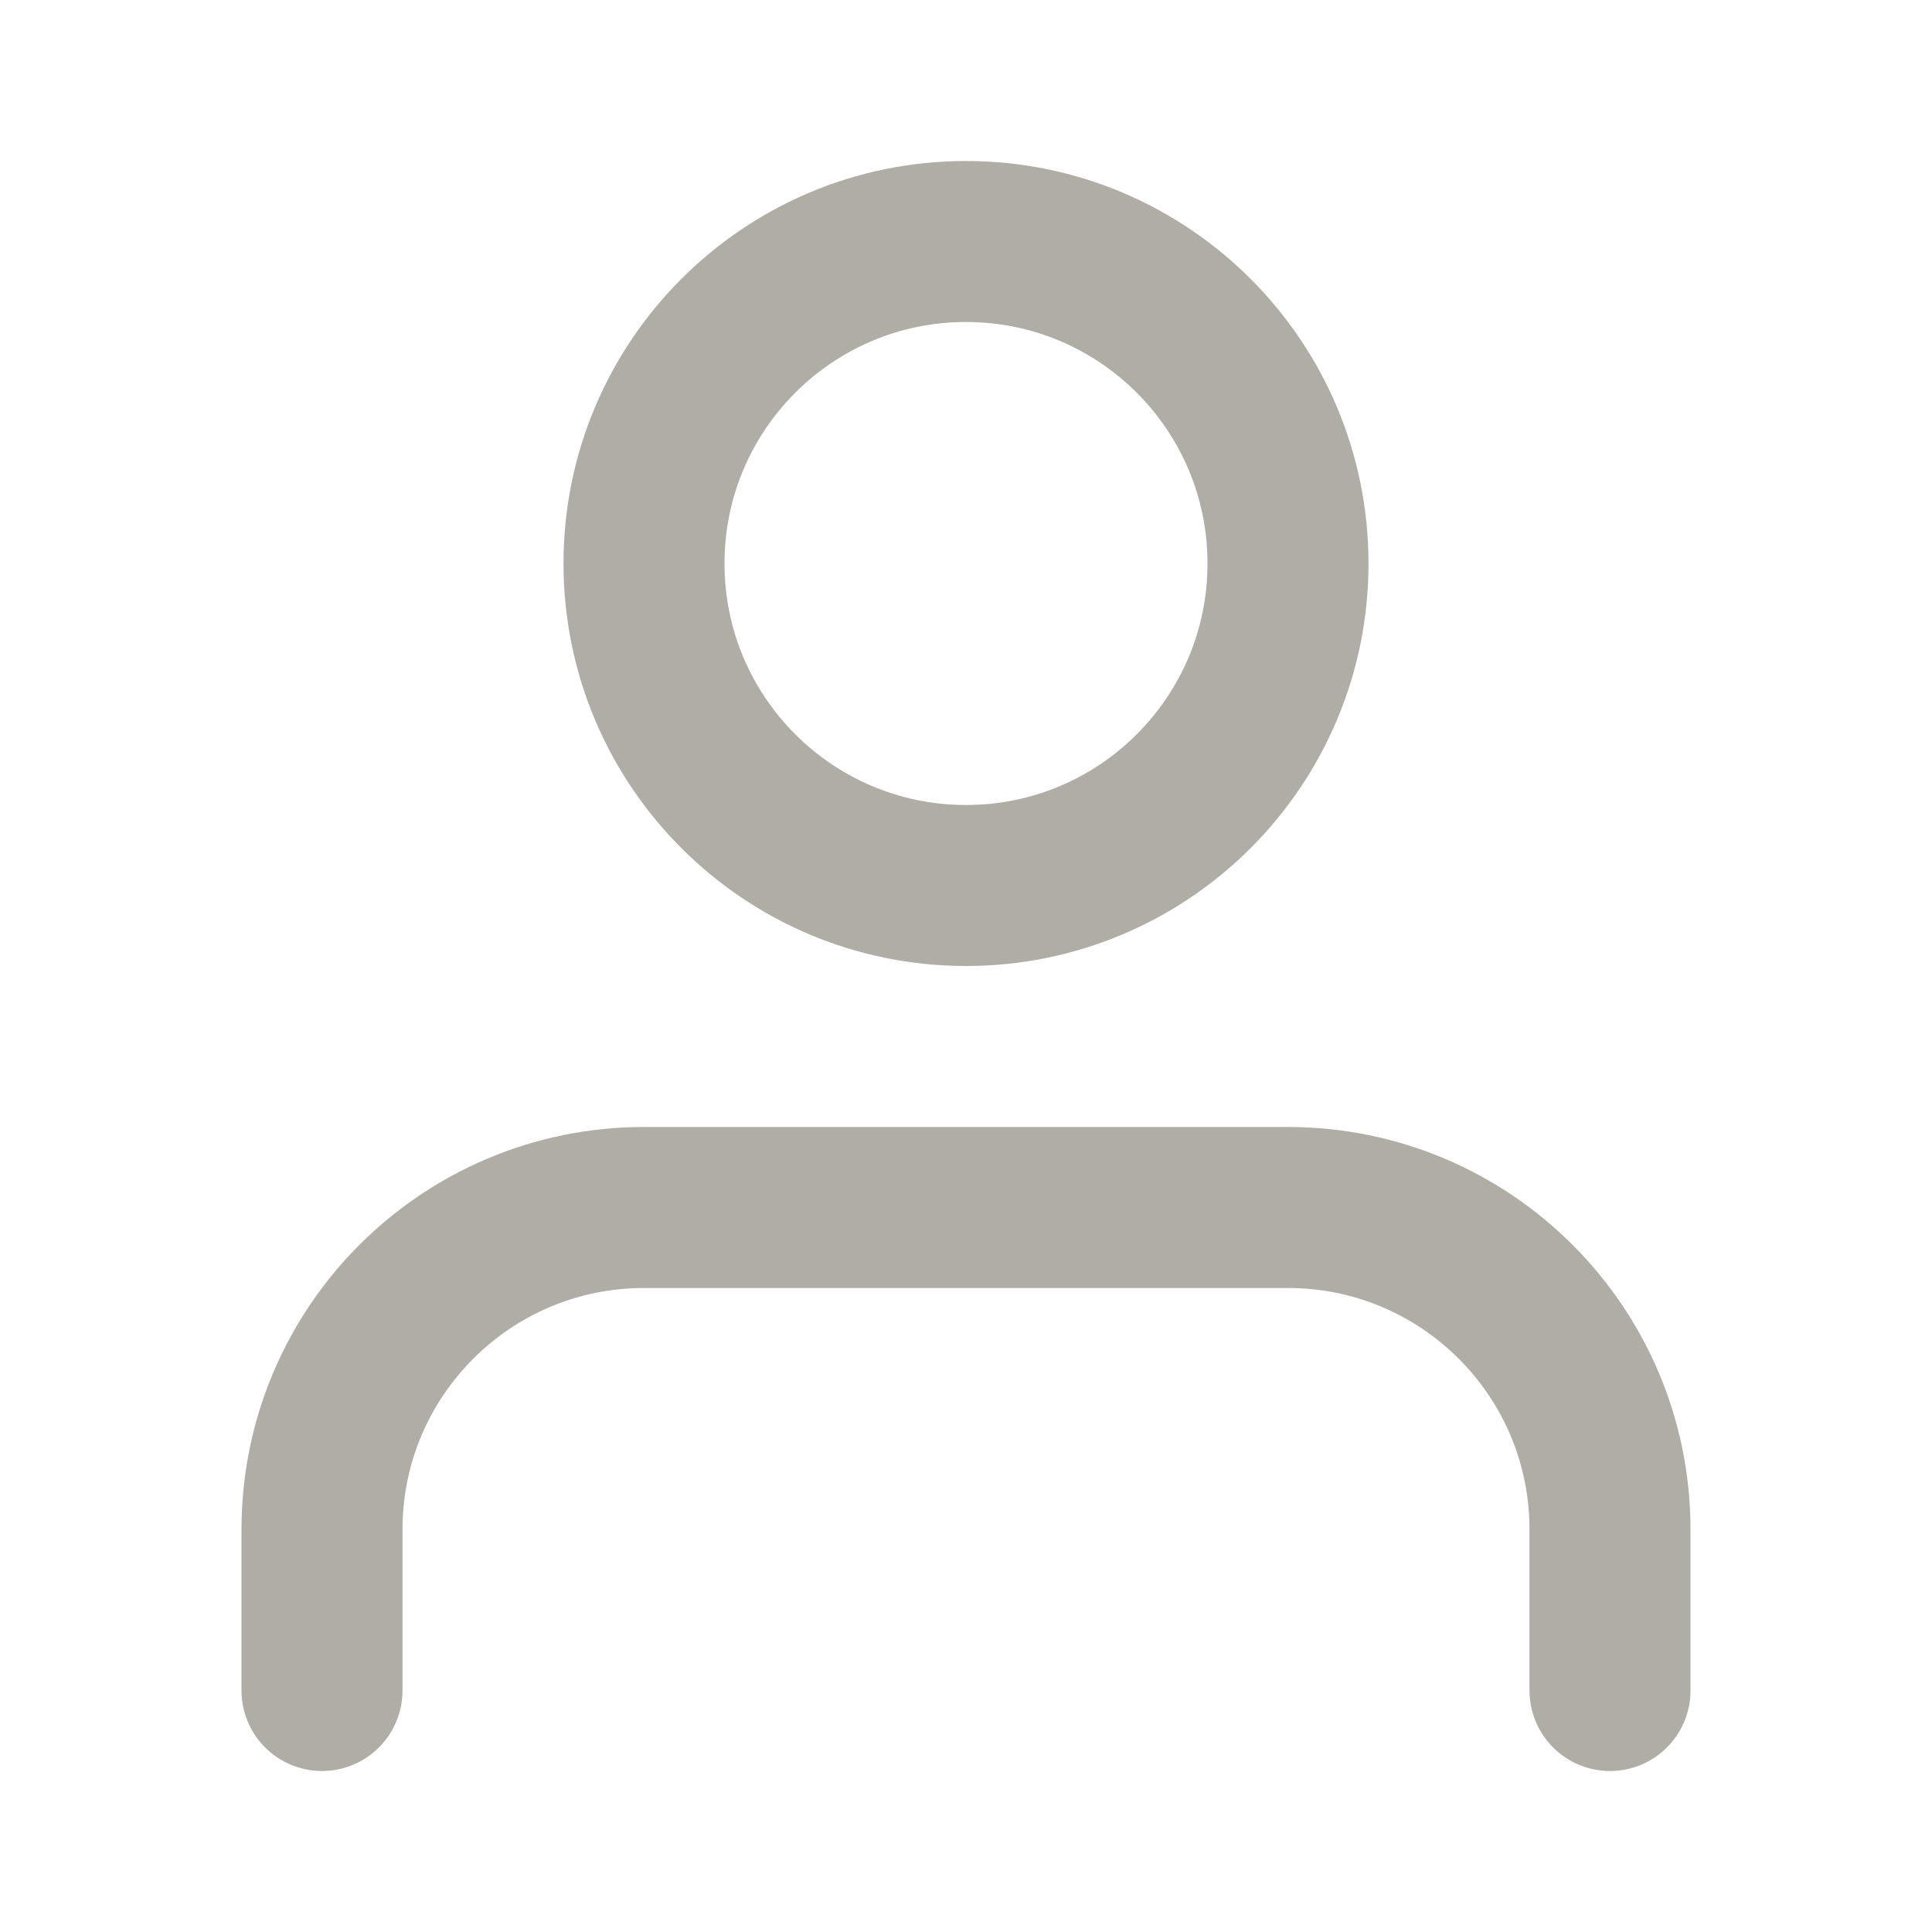
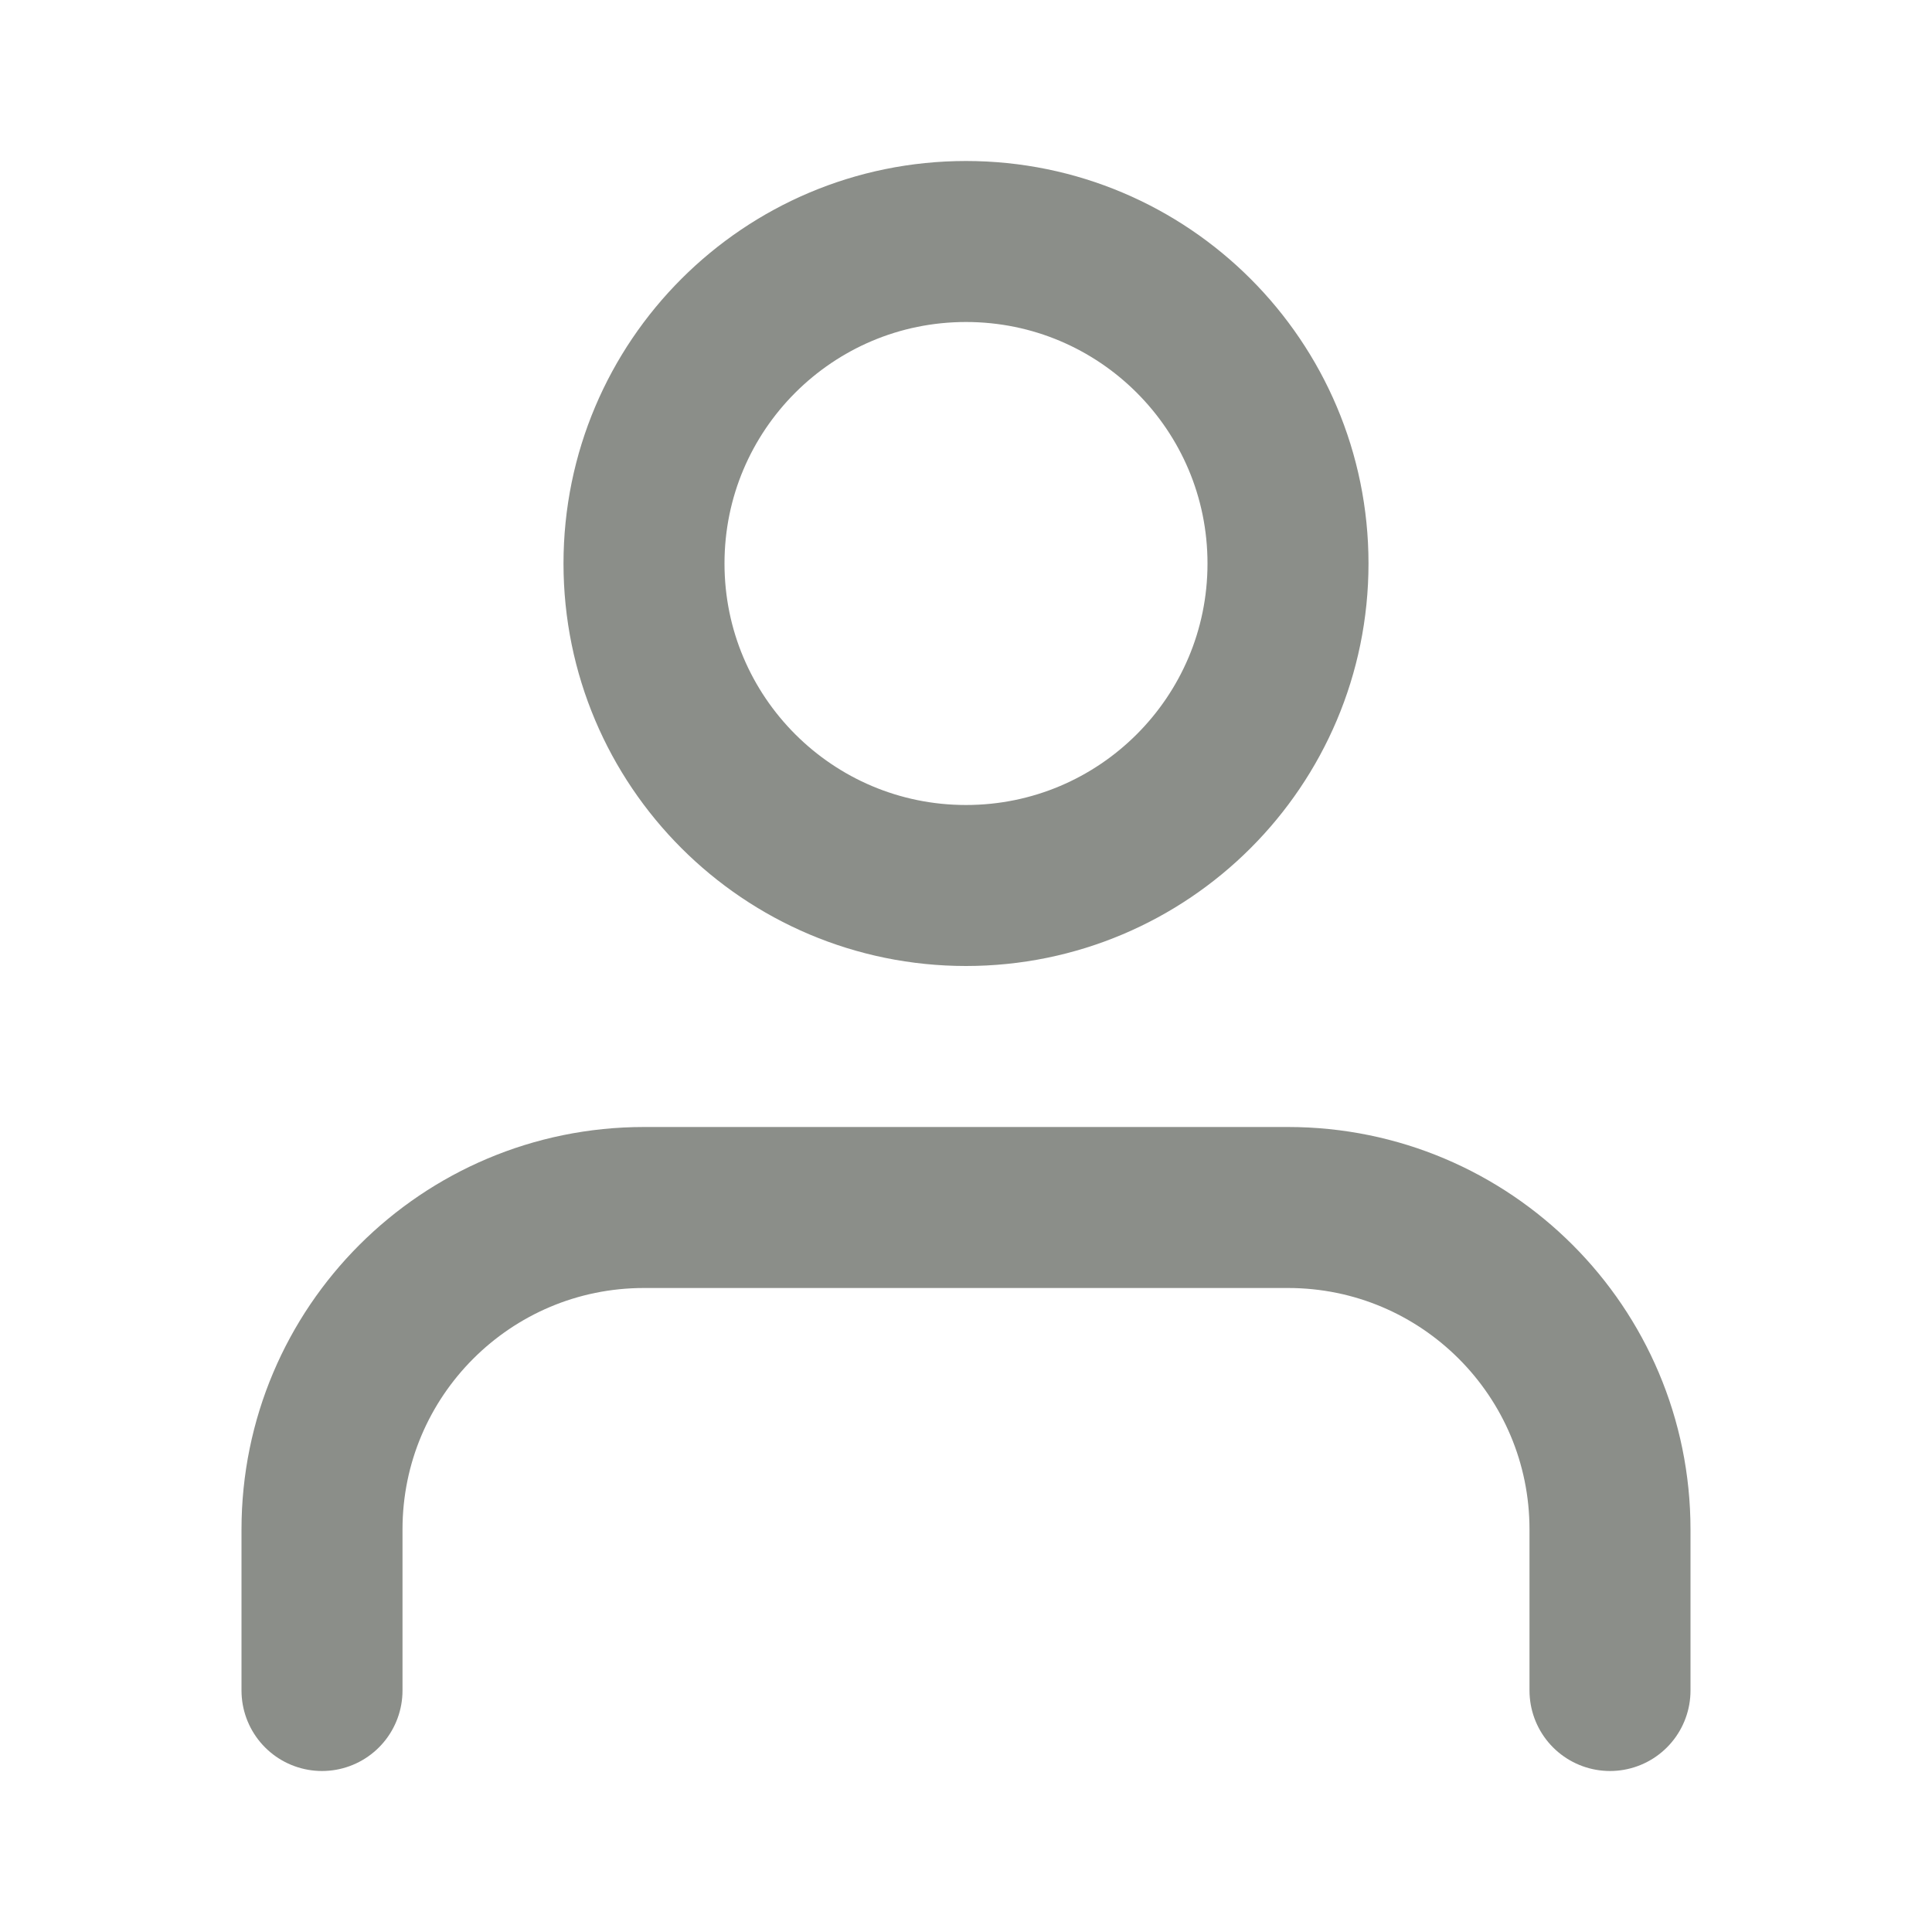
- <svg xmlns="http://www.w3.org/2000/svg" viewBox="0 0 24 24" fill="none" stroke="#B0ADA6" stroke-width="2" stroke-linecap="round" stroke-linejoin="round">
+ <svg xmlns="http://www.w3.org/2000/svg" viewBox="0 0 24 24" fill="none" stroke="#8B8E89" stroke-width="2" stroke-linecap="round" stroke-linejoin="round">
  <path d="M20 21v-2a4 4 0 00-4-4H8a4 4 0 00-4 4v2" />
  <circle cx="12" cy="7" r="4" />
</svg>
